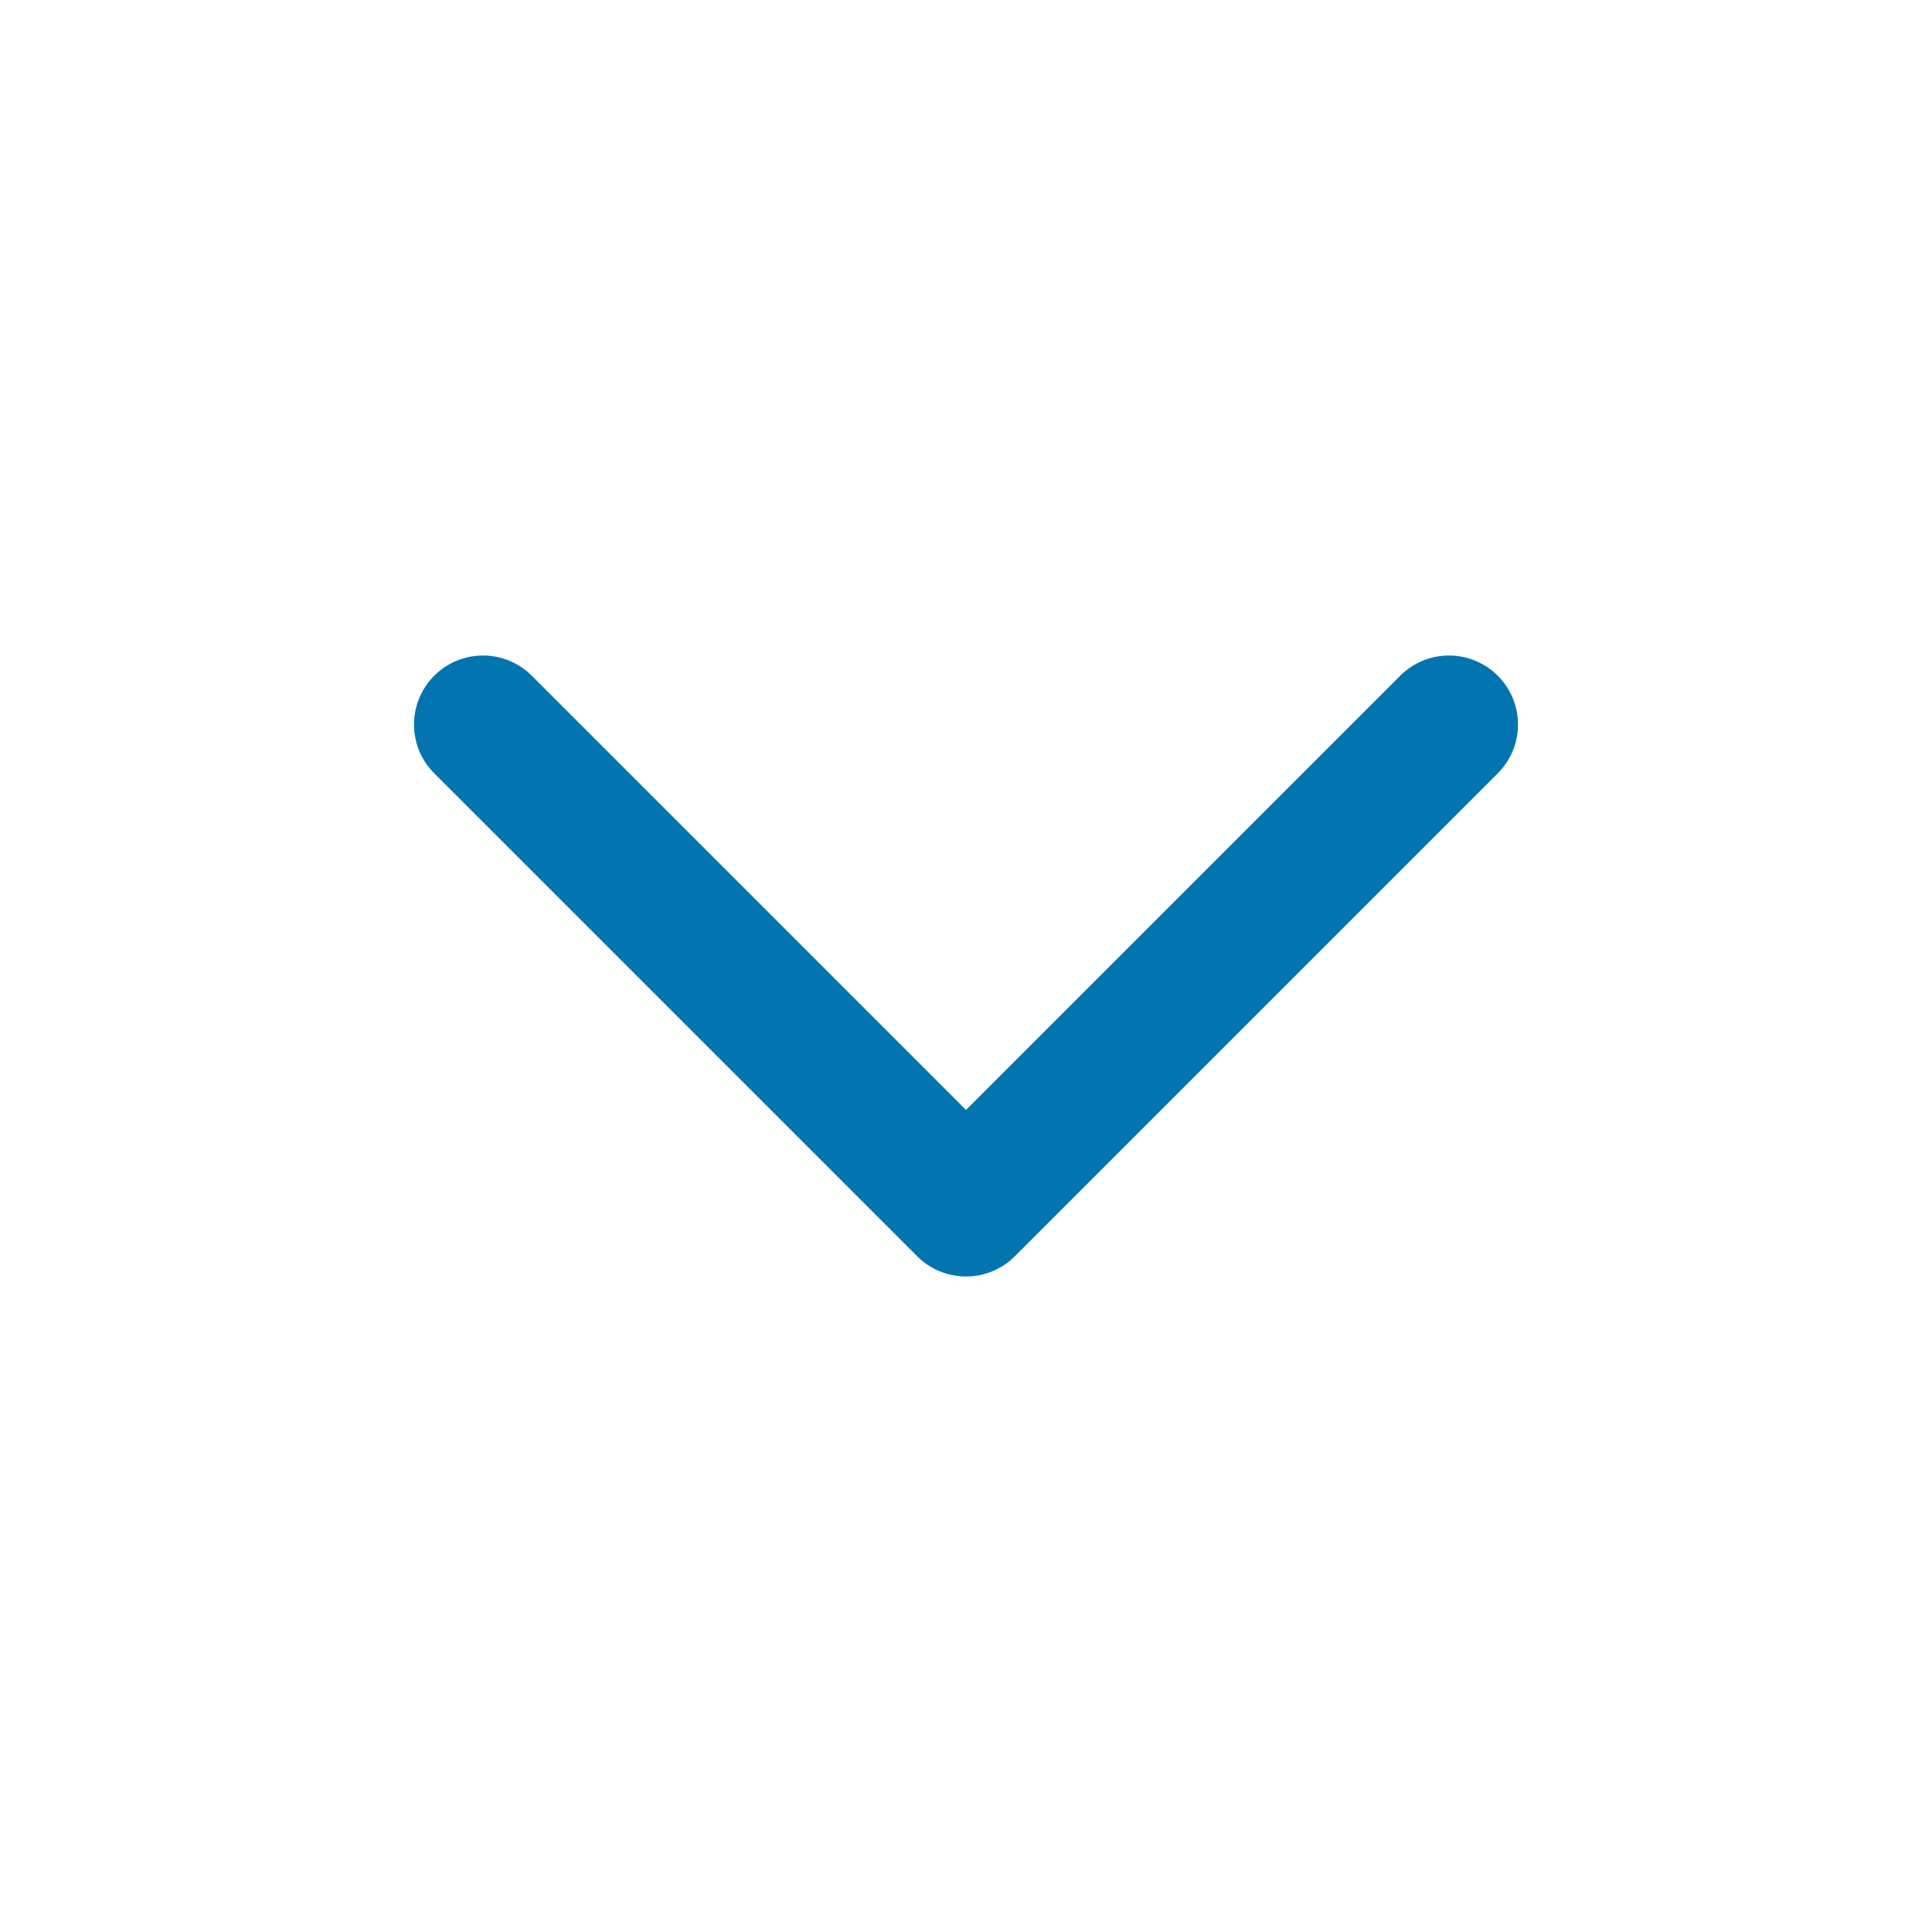
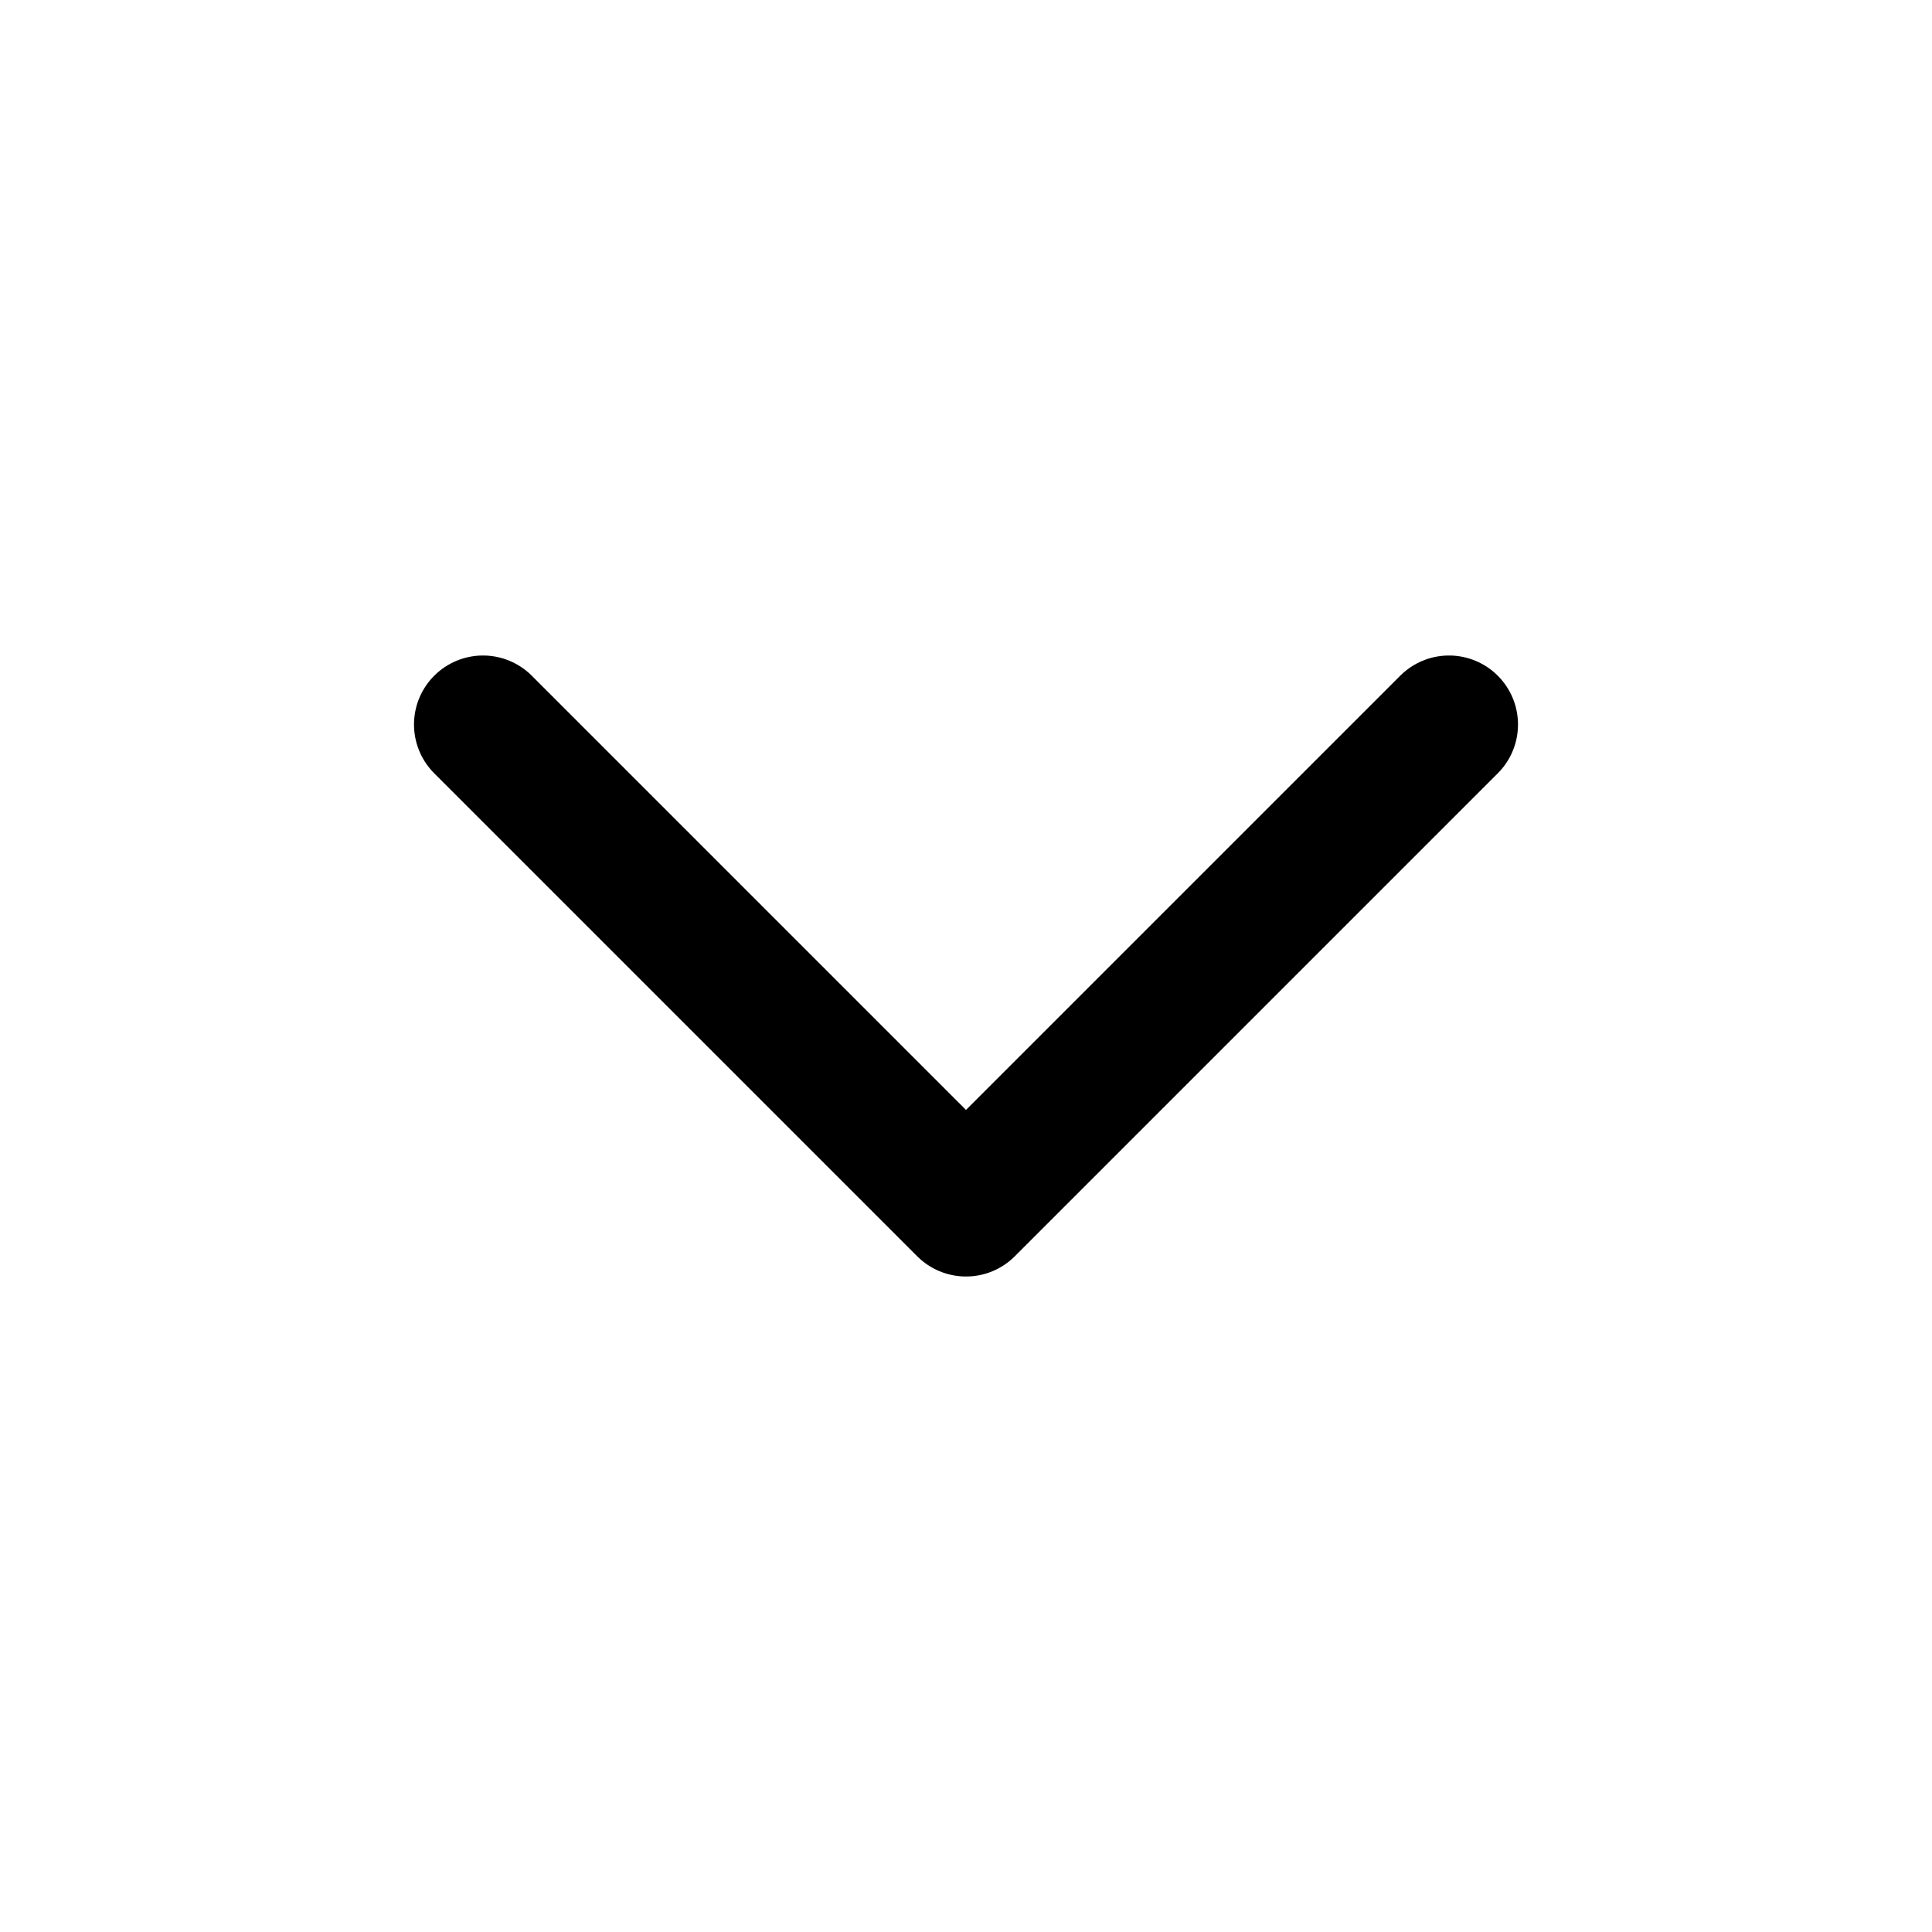
<svg xmlns="http://www.w3.org/2000/svg" width="14" height="14" viewBox="0 0 14 14" fill="none">
-   <path d="M3.5 5.25L7 8.75L10.5 5.25" stroke="#0275B1" stroke-linecap="round" stroke-linejoin="round" />
+   <path d="M3.5 5.25L7 8.75L10.5 5.25" stroke="currentColor" stroke-linecap="round" stroke-linejoin="round" />
</svg>
